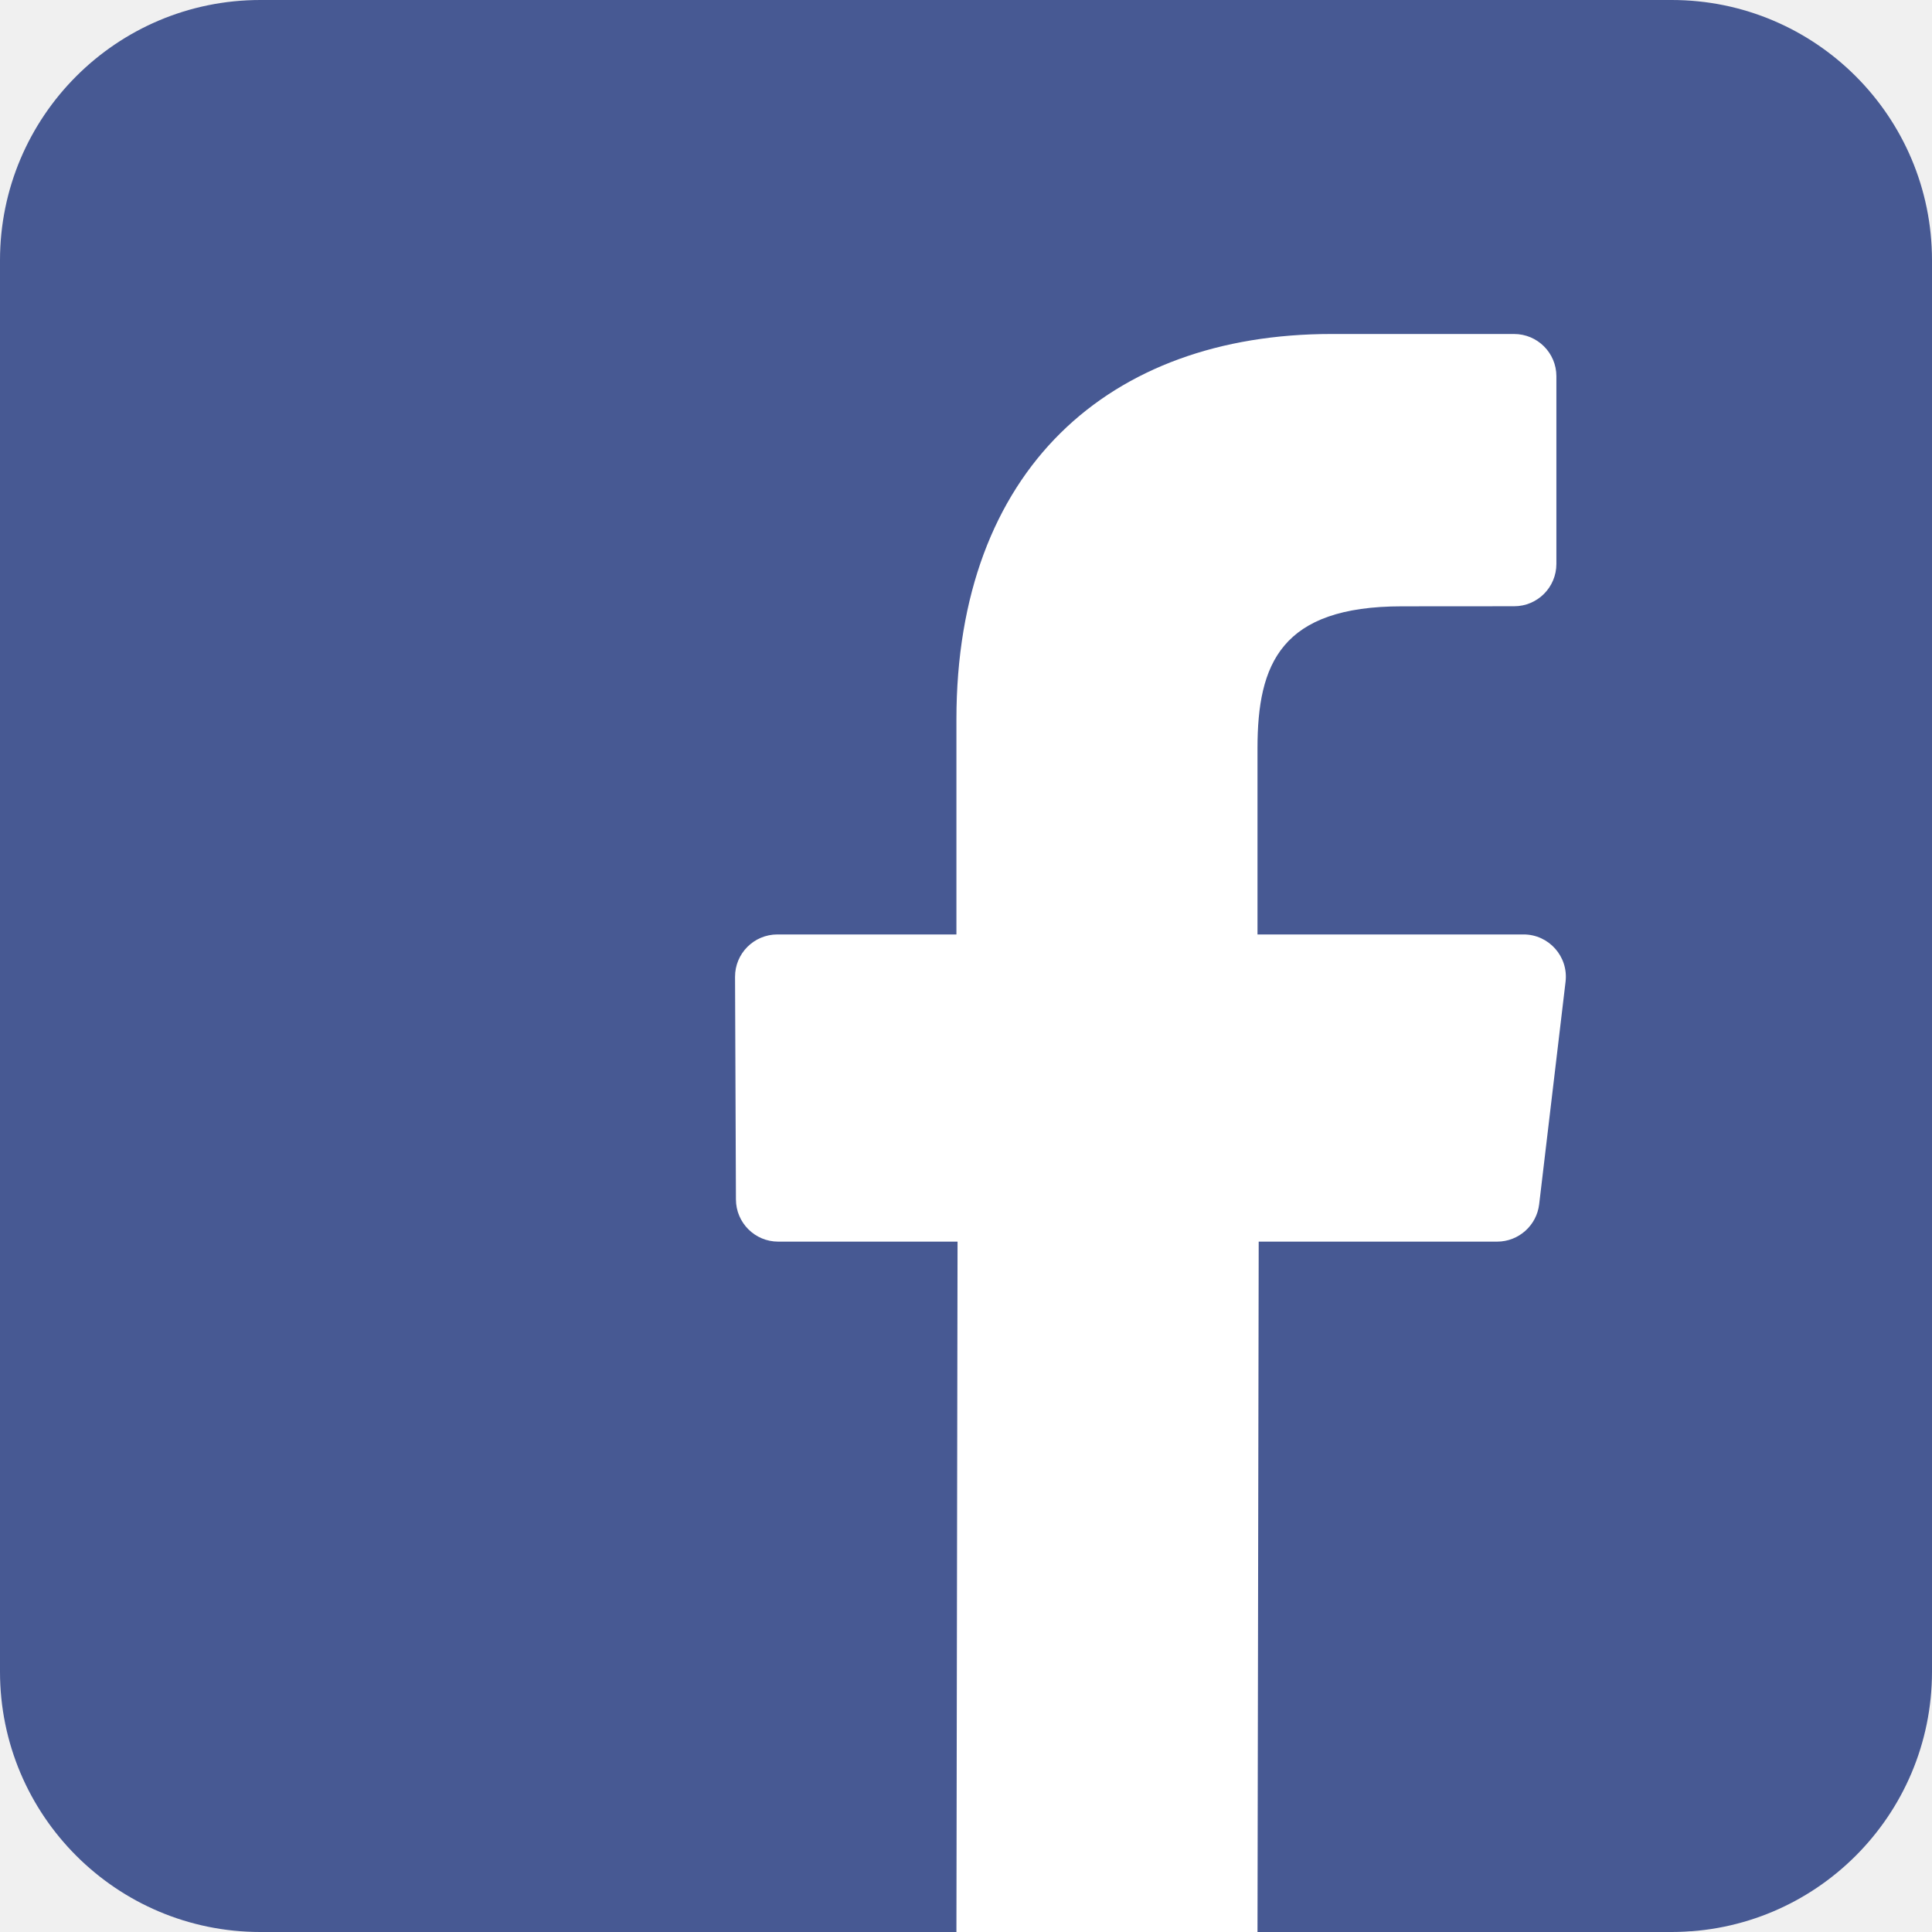
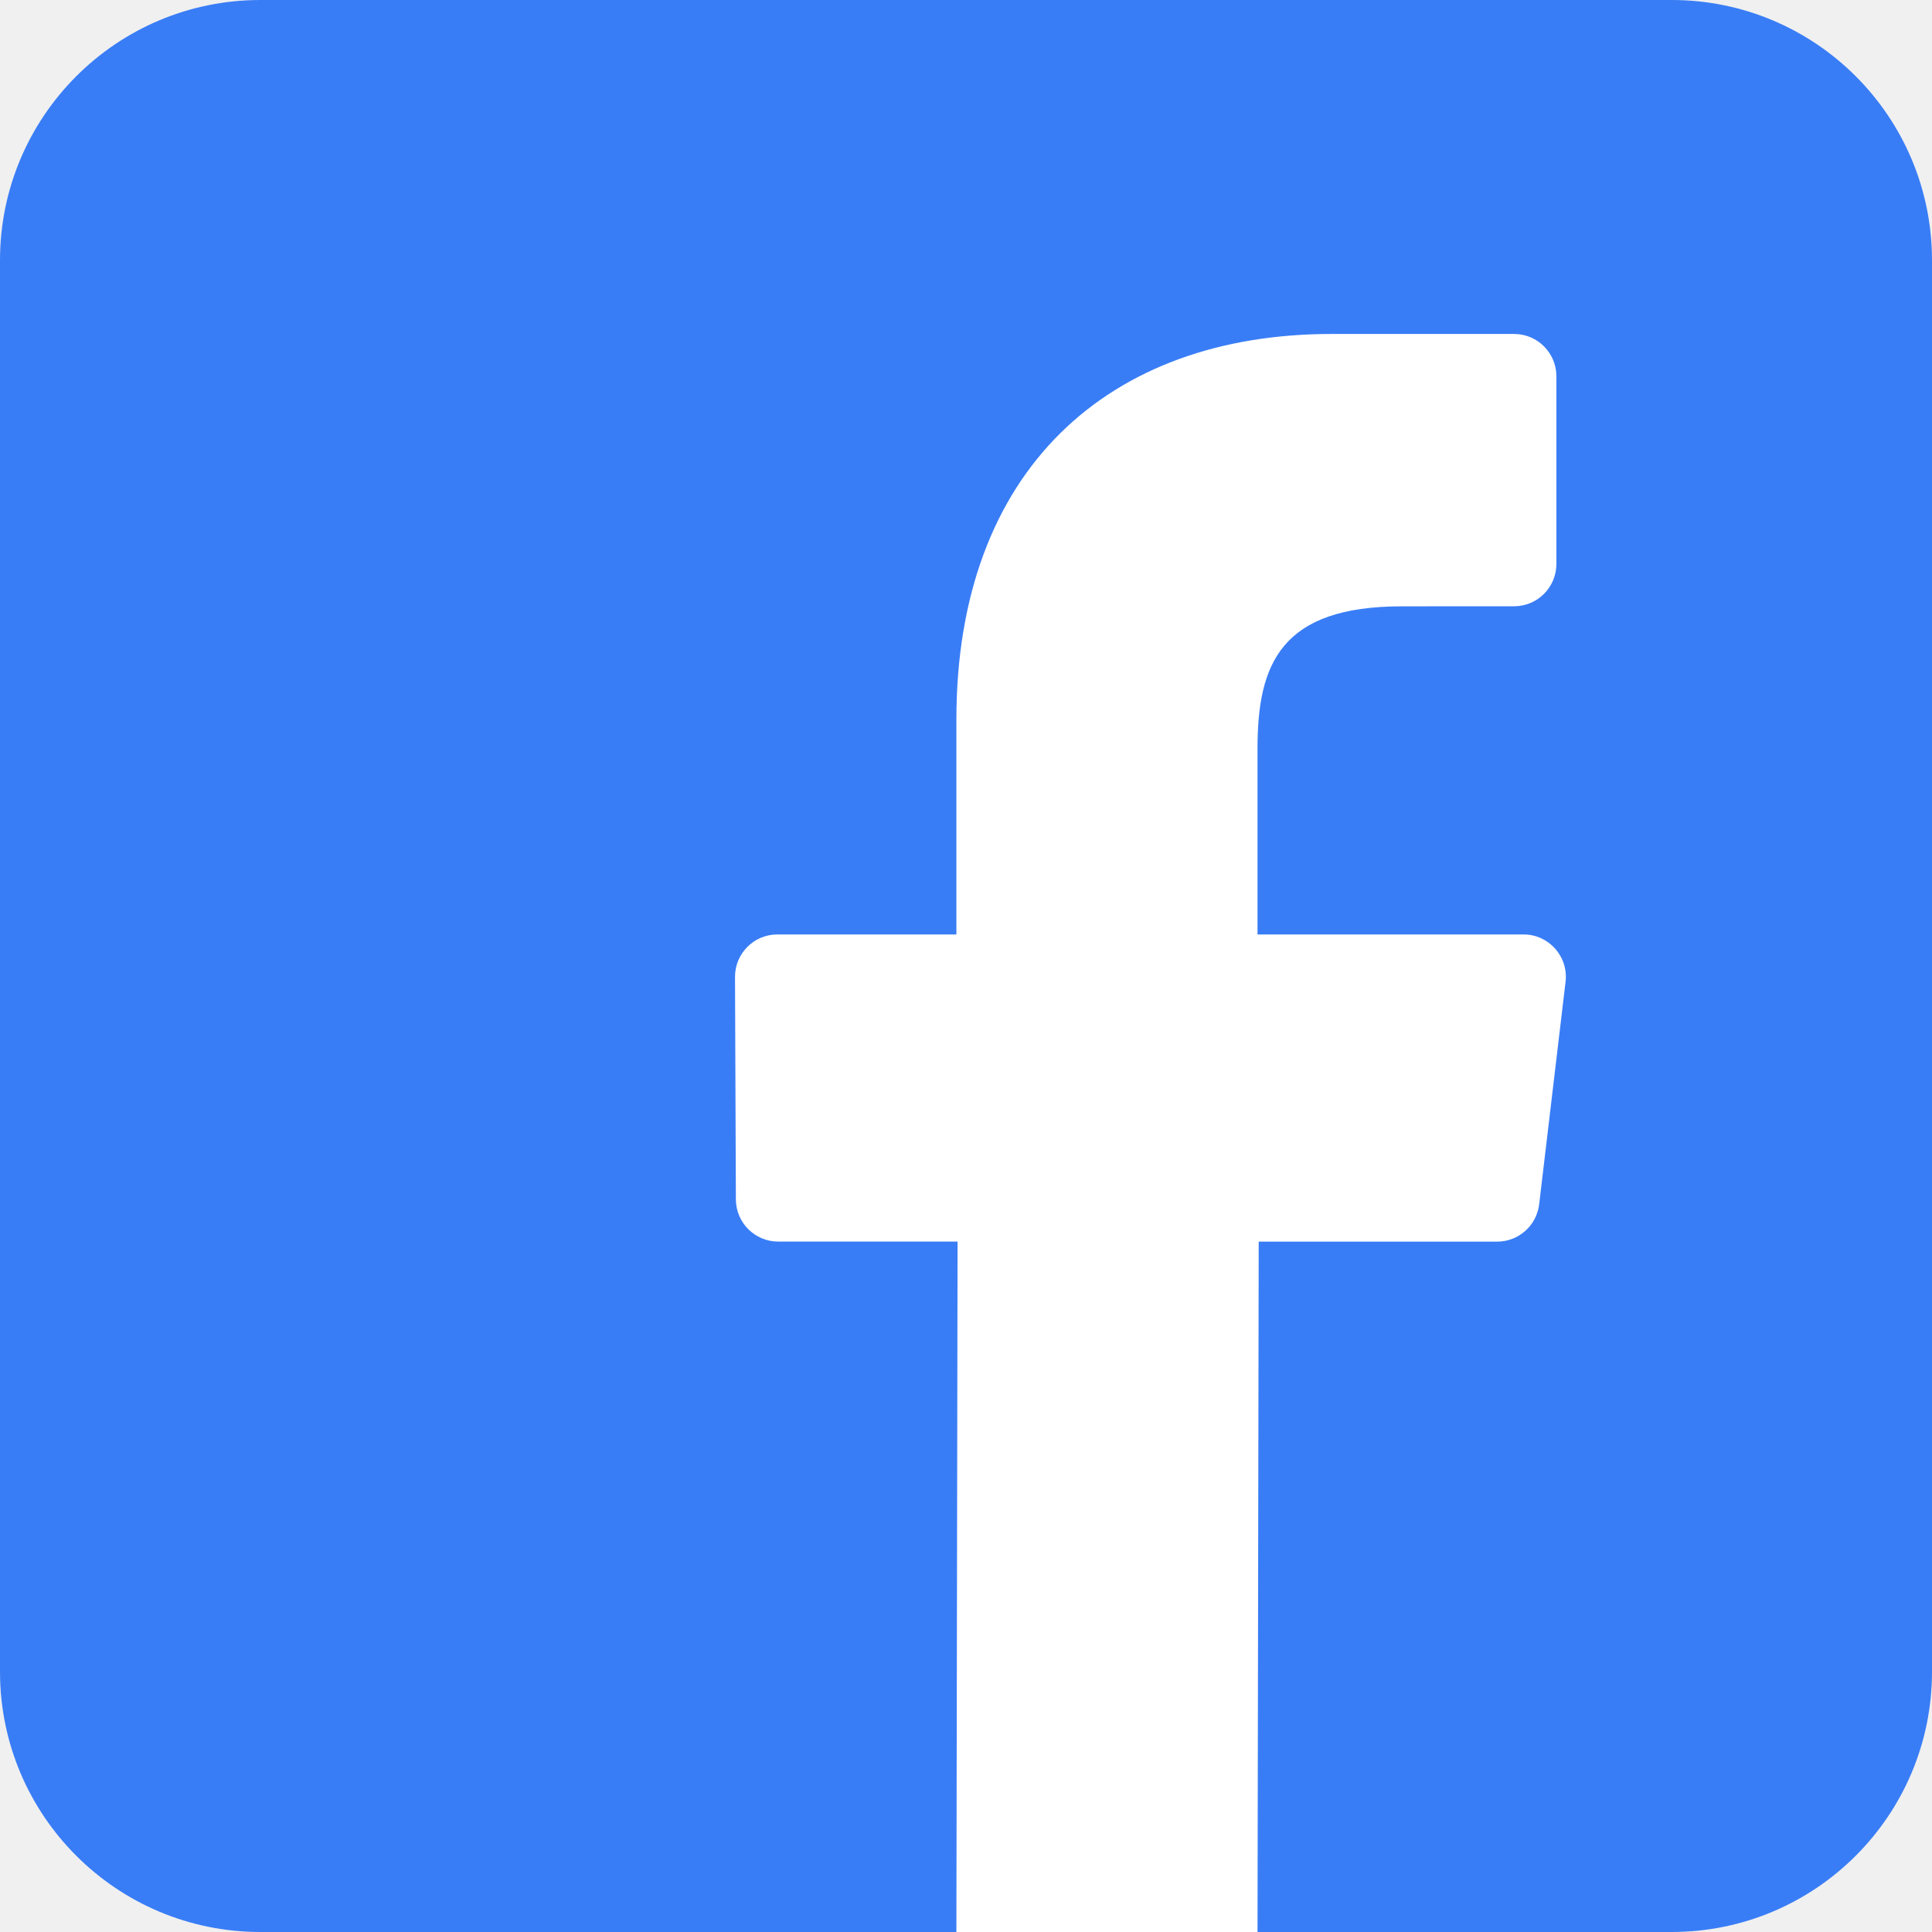
- <svg xmlns="http://www.w3.org/2000/svg" width="24" height="24" viewBox="0 0 24 24" fill="none">
-   <g clip-path="url(#clip0_301_5869)">
-     <rect x="8" y="4" width="13" height="20" fill="white" />
-     <path d="M20.766 0H3.234C1.448 0 0 1.448 0 3.234V20.766C0 22.552 1.448 24 3.234 24H11.881L11.895 15.424H9.667C9.378 15.424 9.143 15.19 9.142 14.9L9.131 12.135C9.13 11.844 9.366 11.608 9.657 11.608H11.881V8.937C11.881 5.837 13.774 4.149 16.539 4.149H18.808C19.099 4.149 19.334 4.384 19.334 4.674V7.005C19.334 7.296 19.099 7.531 18.809 7.531L17.416 7.532C15.912 7.532 15.621 8.246 15.621 9.295V11.608H18.926C19.241 11.608 19.485 11.883 19.448 12.195L19.12 14.96C19.089 15.224 18.864 15.424 18.598 15.424H15.636L15.621 24H20.766C22.552 24 24 22.552 24 20.766V3.234C24 1.448 22.552 0 20.766 0Z" fill="#475993" />
+ <svg xmlns="http://www.w3.org/2000/svg" width="36" height="36" viewBox="0 0 36 36" fill="none">
+   <g clip-path="url(#clip0_314_5861)">
+     <rect x="12" y="6" width="19.5" height="30" fill="white" />
+     <path d="M31.149 0H4.851C2.172 0 0 2.172 0 4.851V31.149C0 33.828 2.172 36 4.851 36H17.821L17.843 23.135H14.501C14.067 23.135 13.714 22.784 13.712 22.35L13.696 18.203C13.695 17.767 14.048 17.412 14.485 17.412H17.821V13.405C17.821 8.755 20.661 6.223 24.809 6.223H28.213C28.648 6.223 29.001 6.576 29.001 7.012V10.508C29.001 10.944 28.648 11.297 28.213 11.297L26.124 11.298C23.868 11.298 23.432 12.37 23.432 13.943V17.412H28.388C28.861 17.412 29.227 17.824 29.172 18.293L28.68 22.44C28.633 22.837 28.296 23.136 27.897 23.136H23.454L23.432 36H31.149C33.828 36 36 33.828 36 31.149V4.851C36 2.172 33.828 0 31.149 0Z" fill="#397DF6" />
  </g>
  <defs>
-     <clipPath id="clip0_301_5869">
-       <rect width="24" height="24" fill="white" />
+     <clipPath id="clip0_314_5861">
+       <rect width="36" height="36" fill="white" />
    </clipPath>
  </defs>
</svg>
